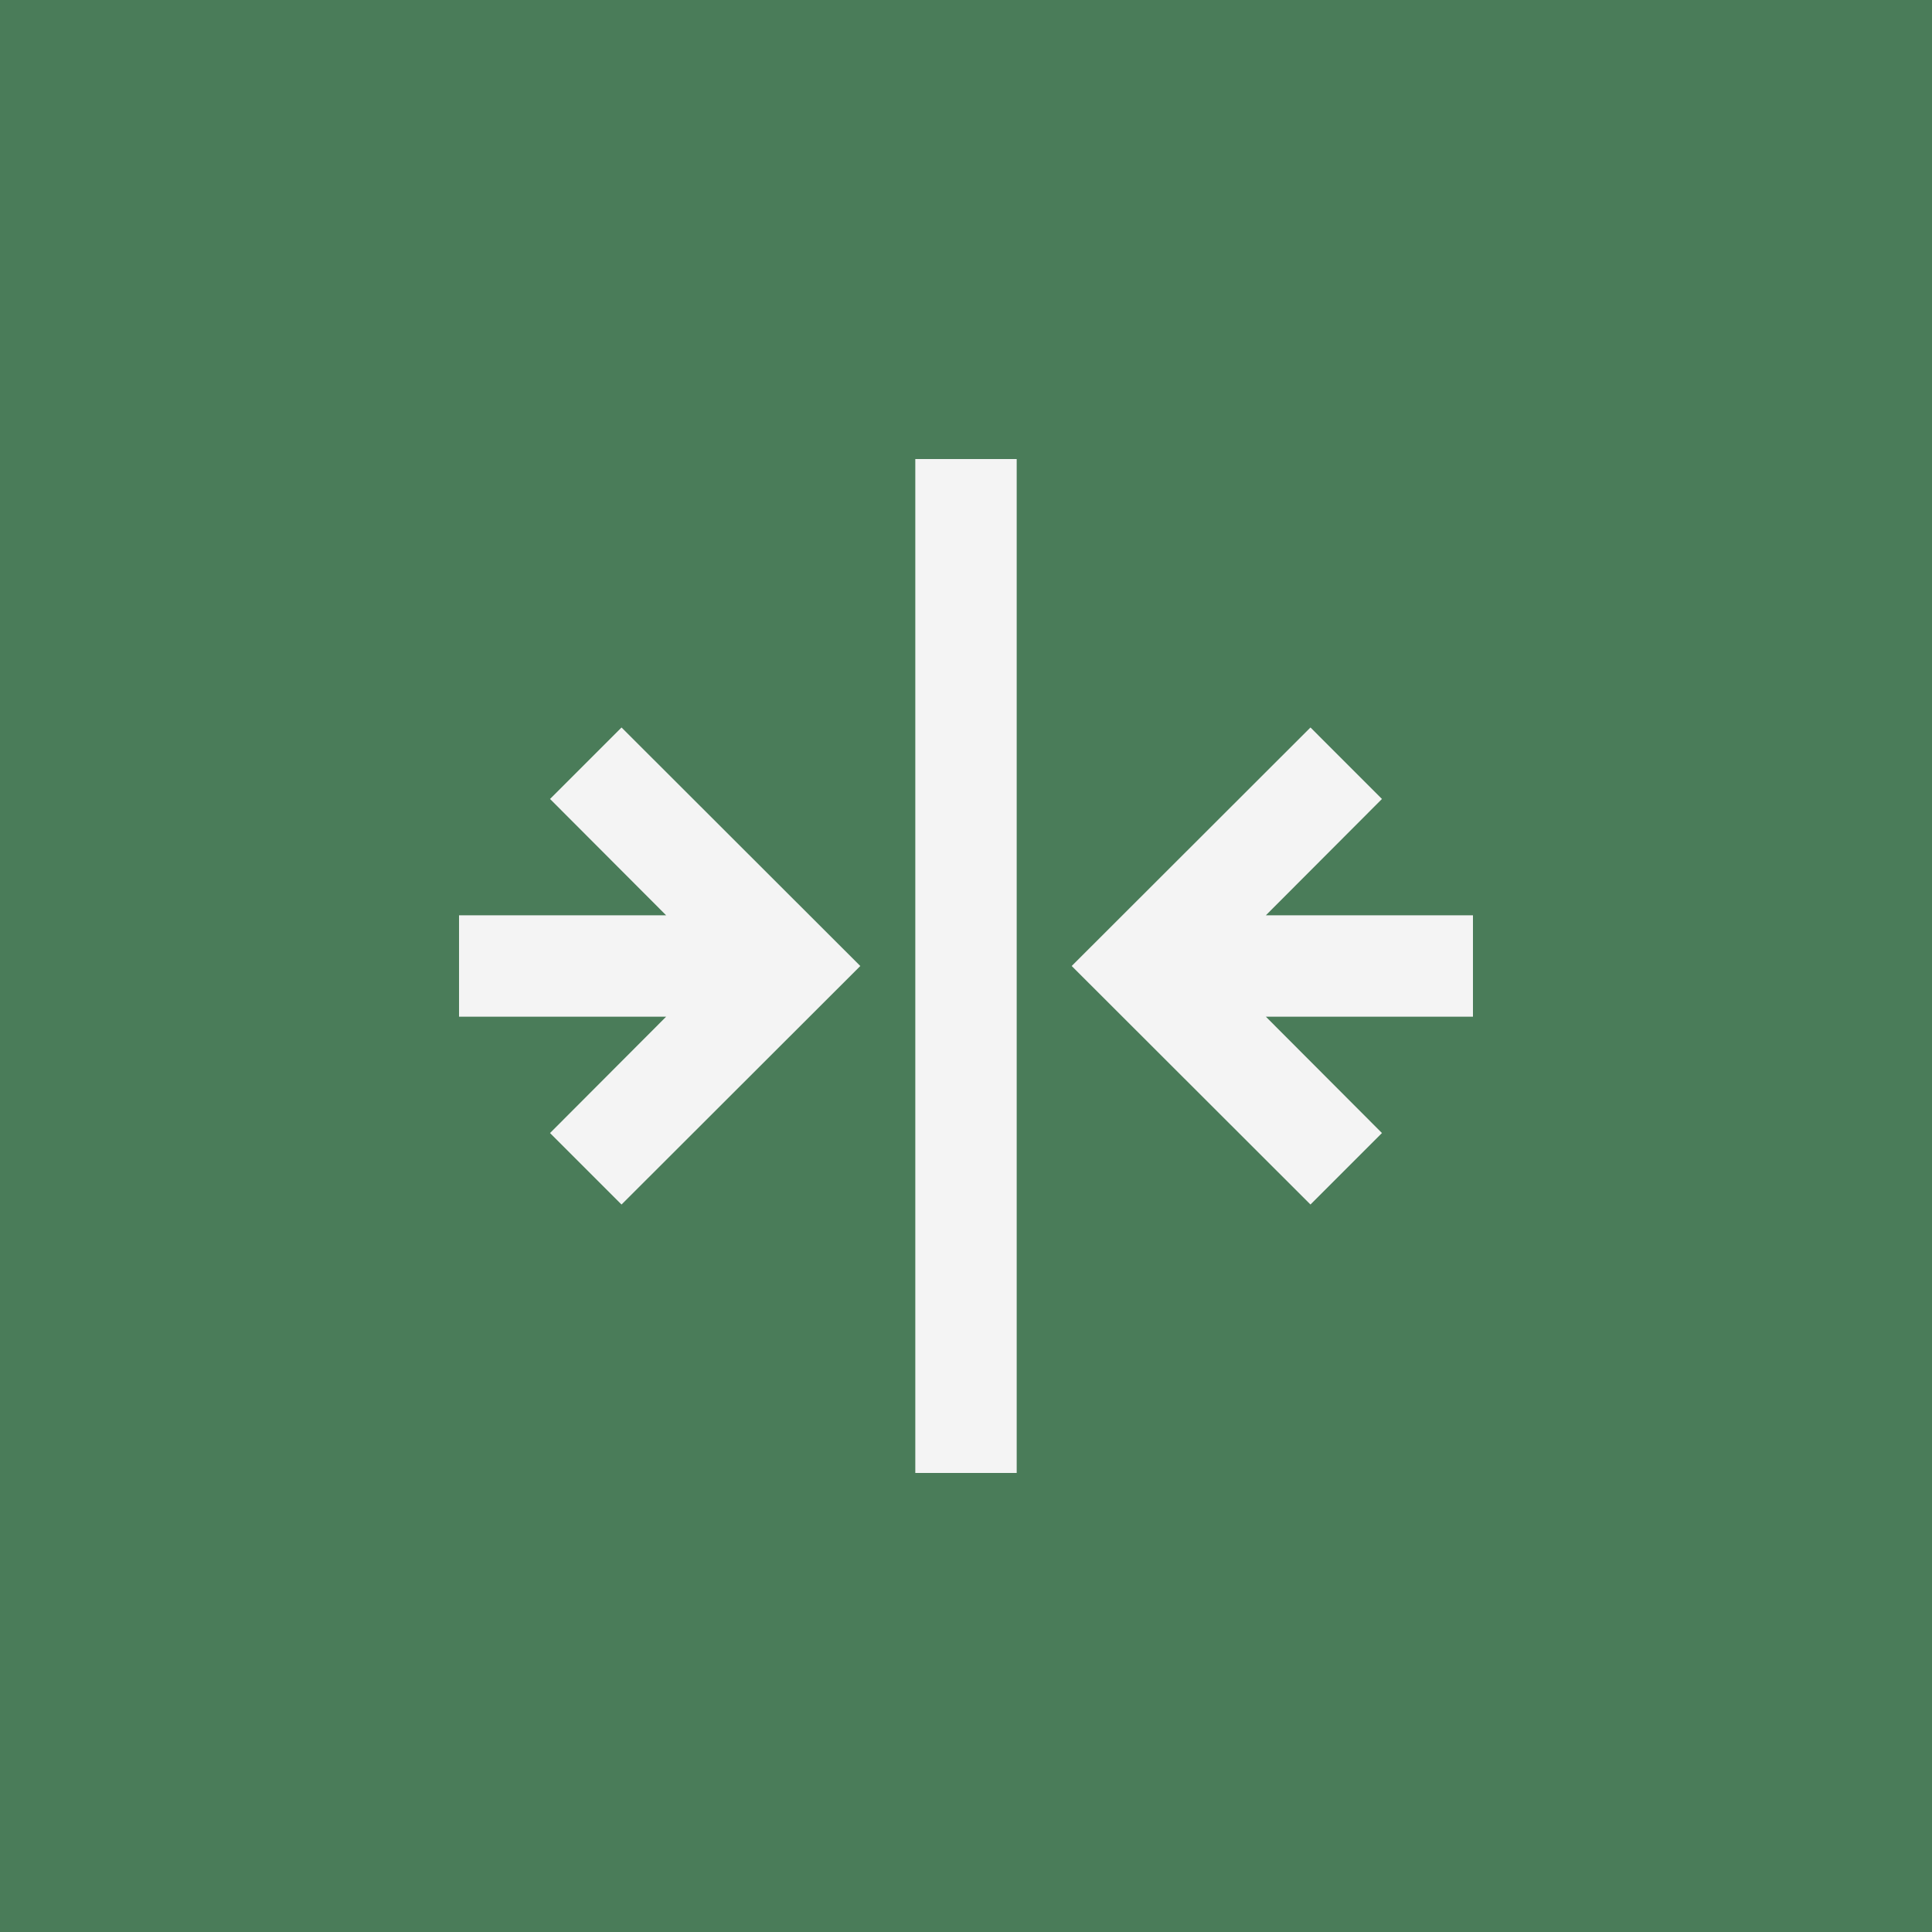
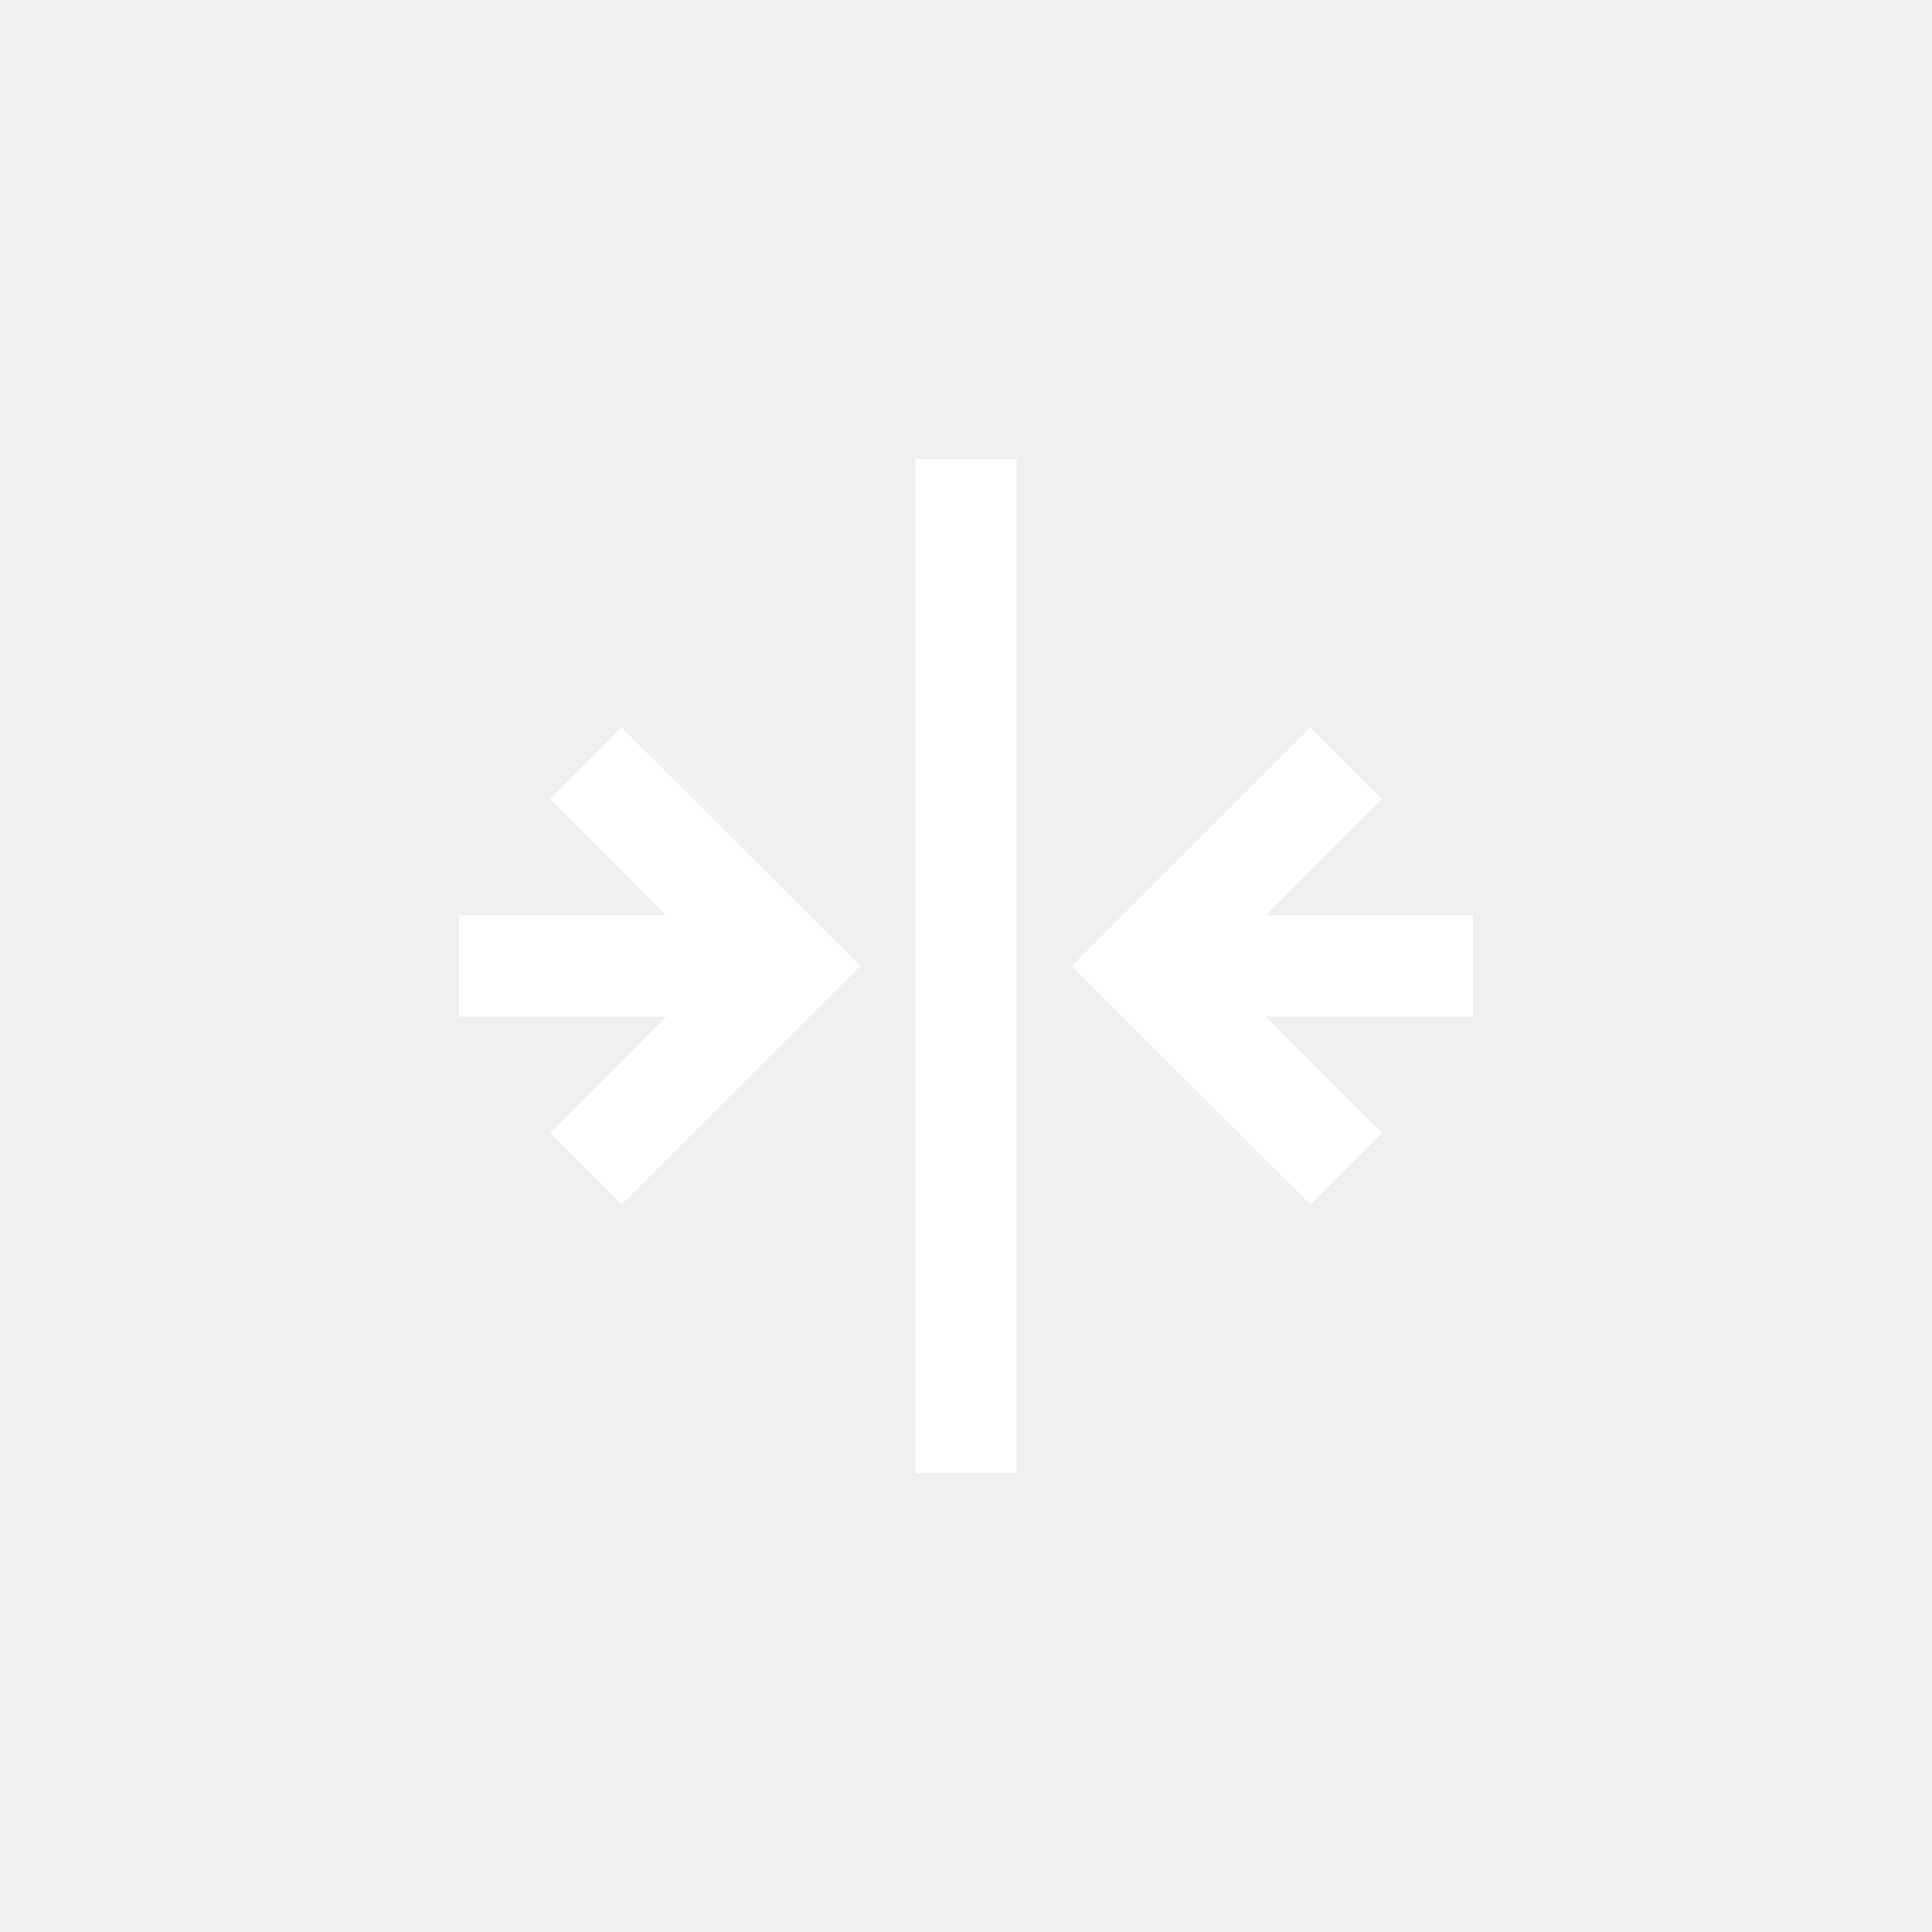
<svg xmlns="http://www.w3.org/2000/svg" viewBox="0 0 1200 1200">
-   <rect x="-120" y="-120" width="1440" height="1440" fill="#4a7c59" />
-   <path d="m341.64 496.25 72.109 72.262h-128.63v62.977h128.63l-72.109 72.266 44.398 44.398 148.31-148.15-148.31-148.15z" fill="#f4f4f4" />
-   <path d="m914.88 568.51h-128.63l72.109-72.262-44.398-44.398-148.31 148.15 148.31 148.15 44.398-44.398-72.109-72.266h128.63z" fill="#f4f4f4" />
-   <path d="m568.51 285.12h62.977v629.76h-62.977z" fill="#f4f4f4" />
+   <path d="m341.64 496.25 72.109 72.262h-128.63v62.977h128.63l-72.109 72.266 44.398 44.398 148.31-148.15-148.31-148.15z" fill="#ffffff" />
+   <path d="m914.88 568.51h-128.63l72.109-72.262-44.398-44.398-148.31 148.15 148.31 148.15 44.398-44.398-72.109-72.266h128.63z" fill="#ffffff" />
+   <path d="m568.51 285.12h62.977v629.76h-62.977z" fill="#ffffff" />
</svg>
